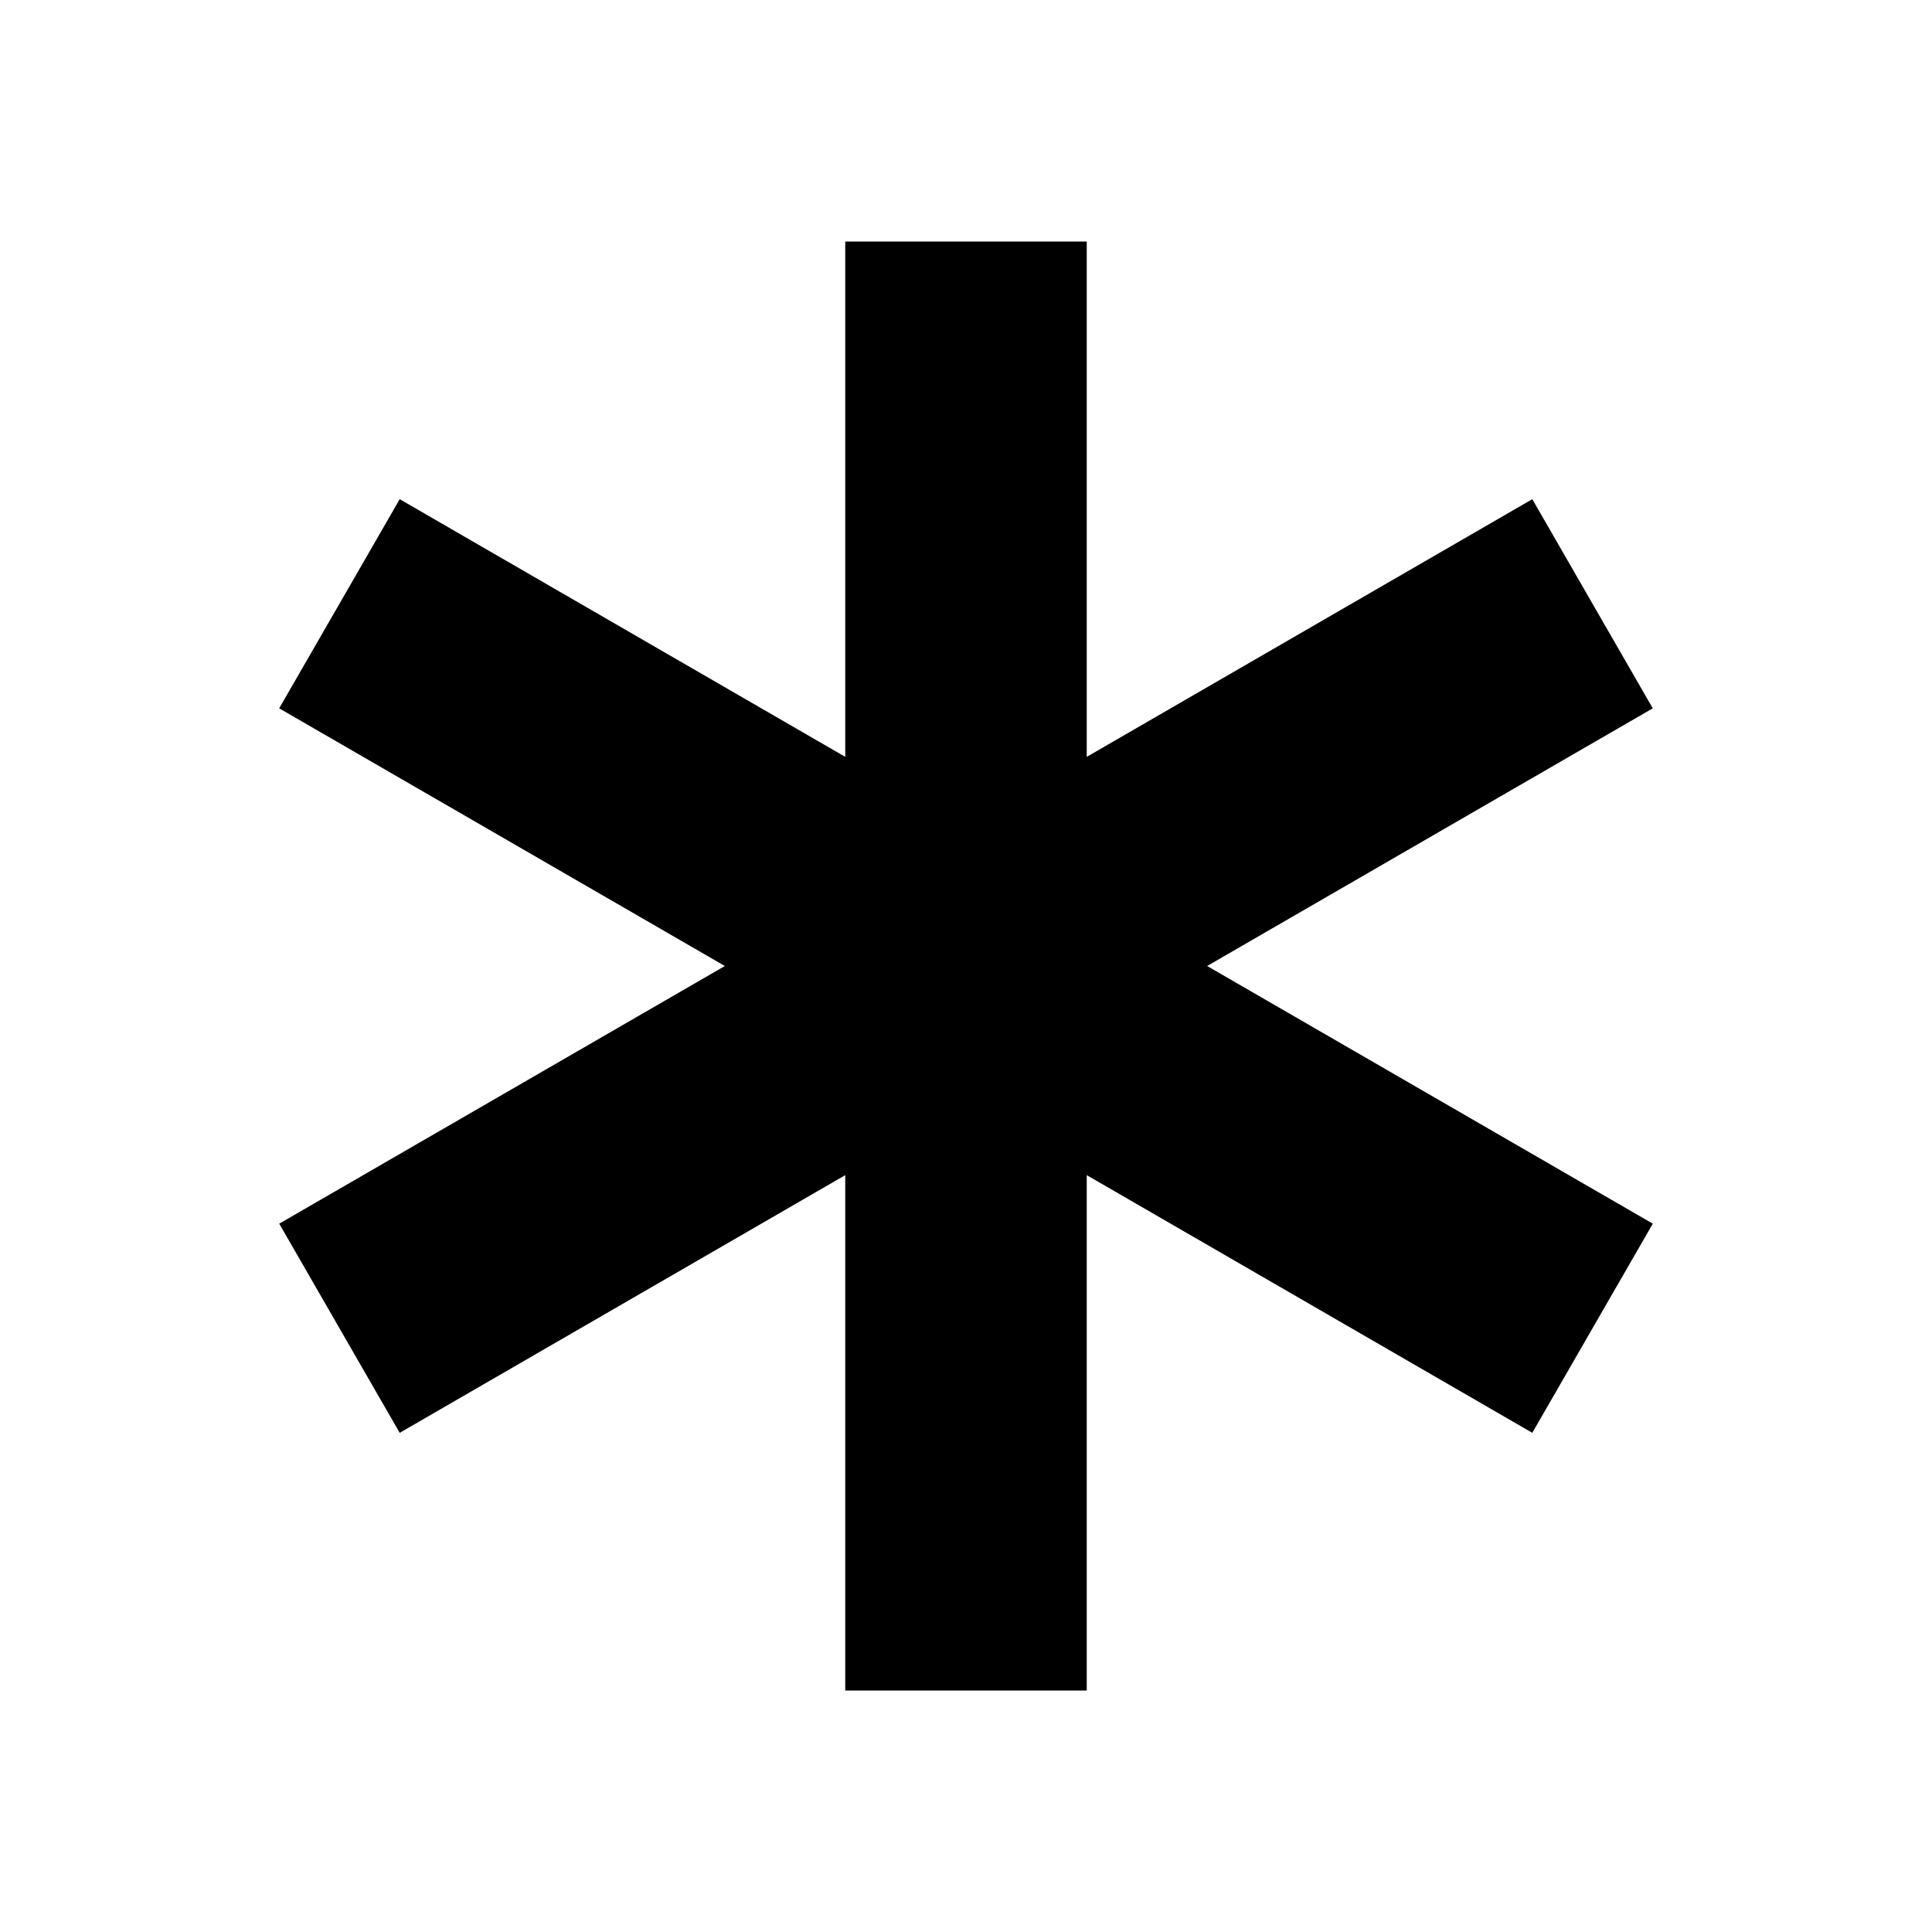
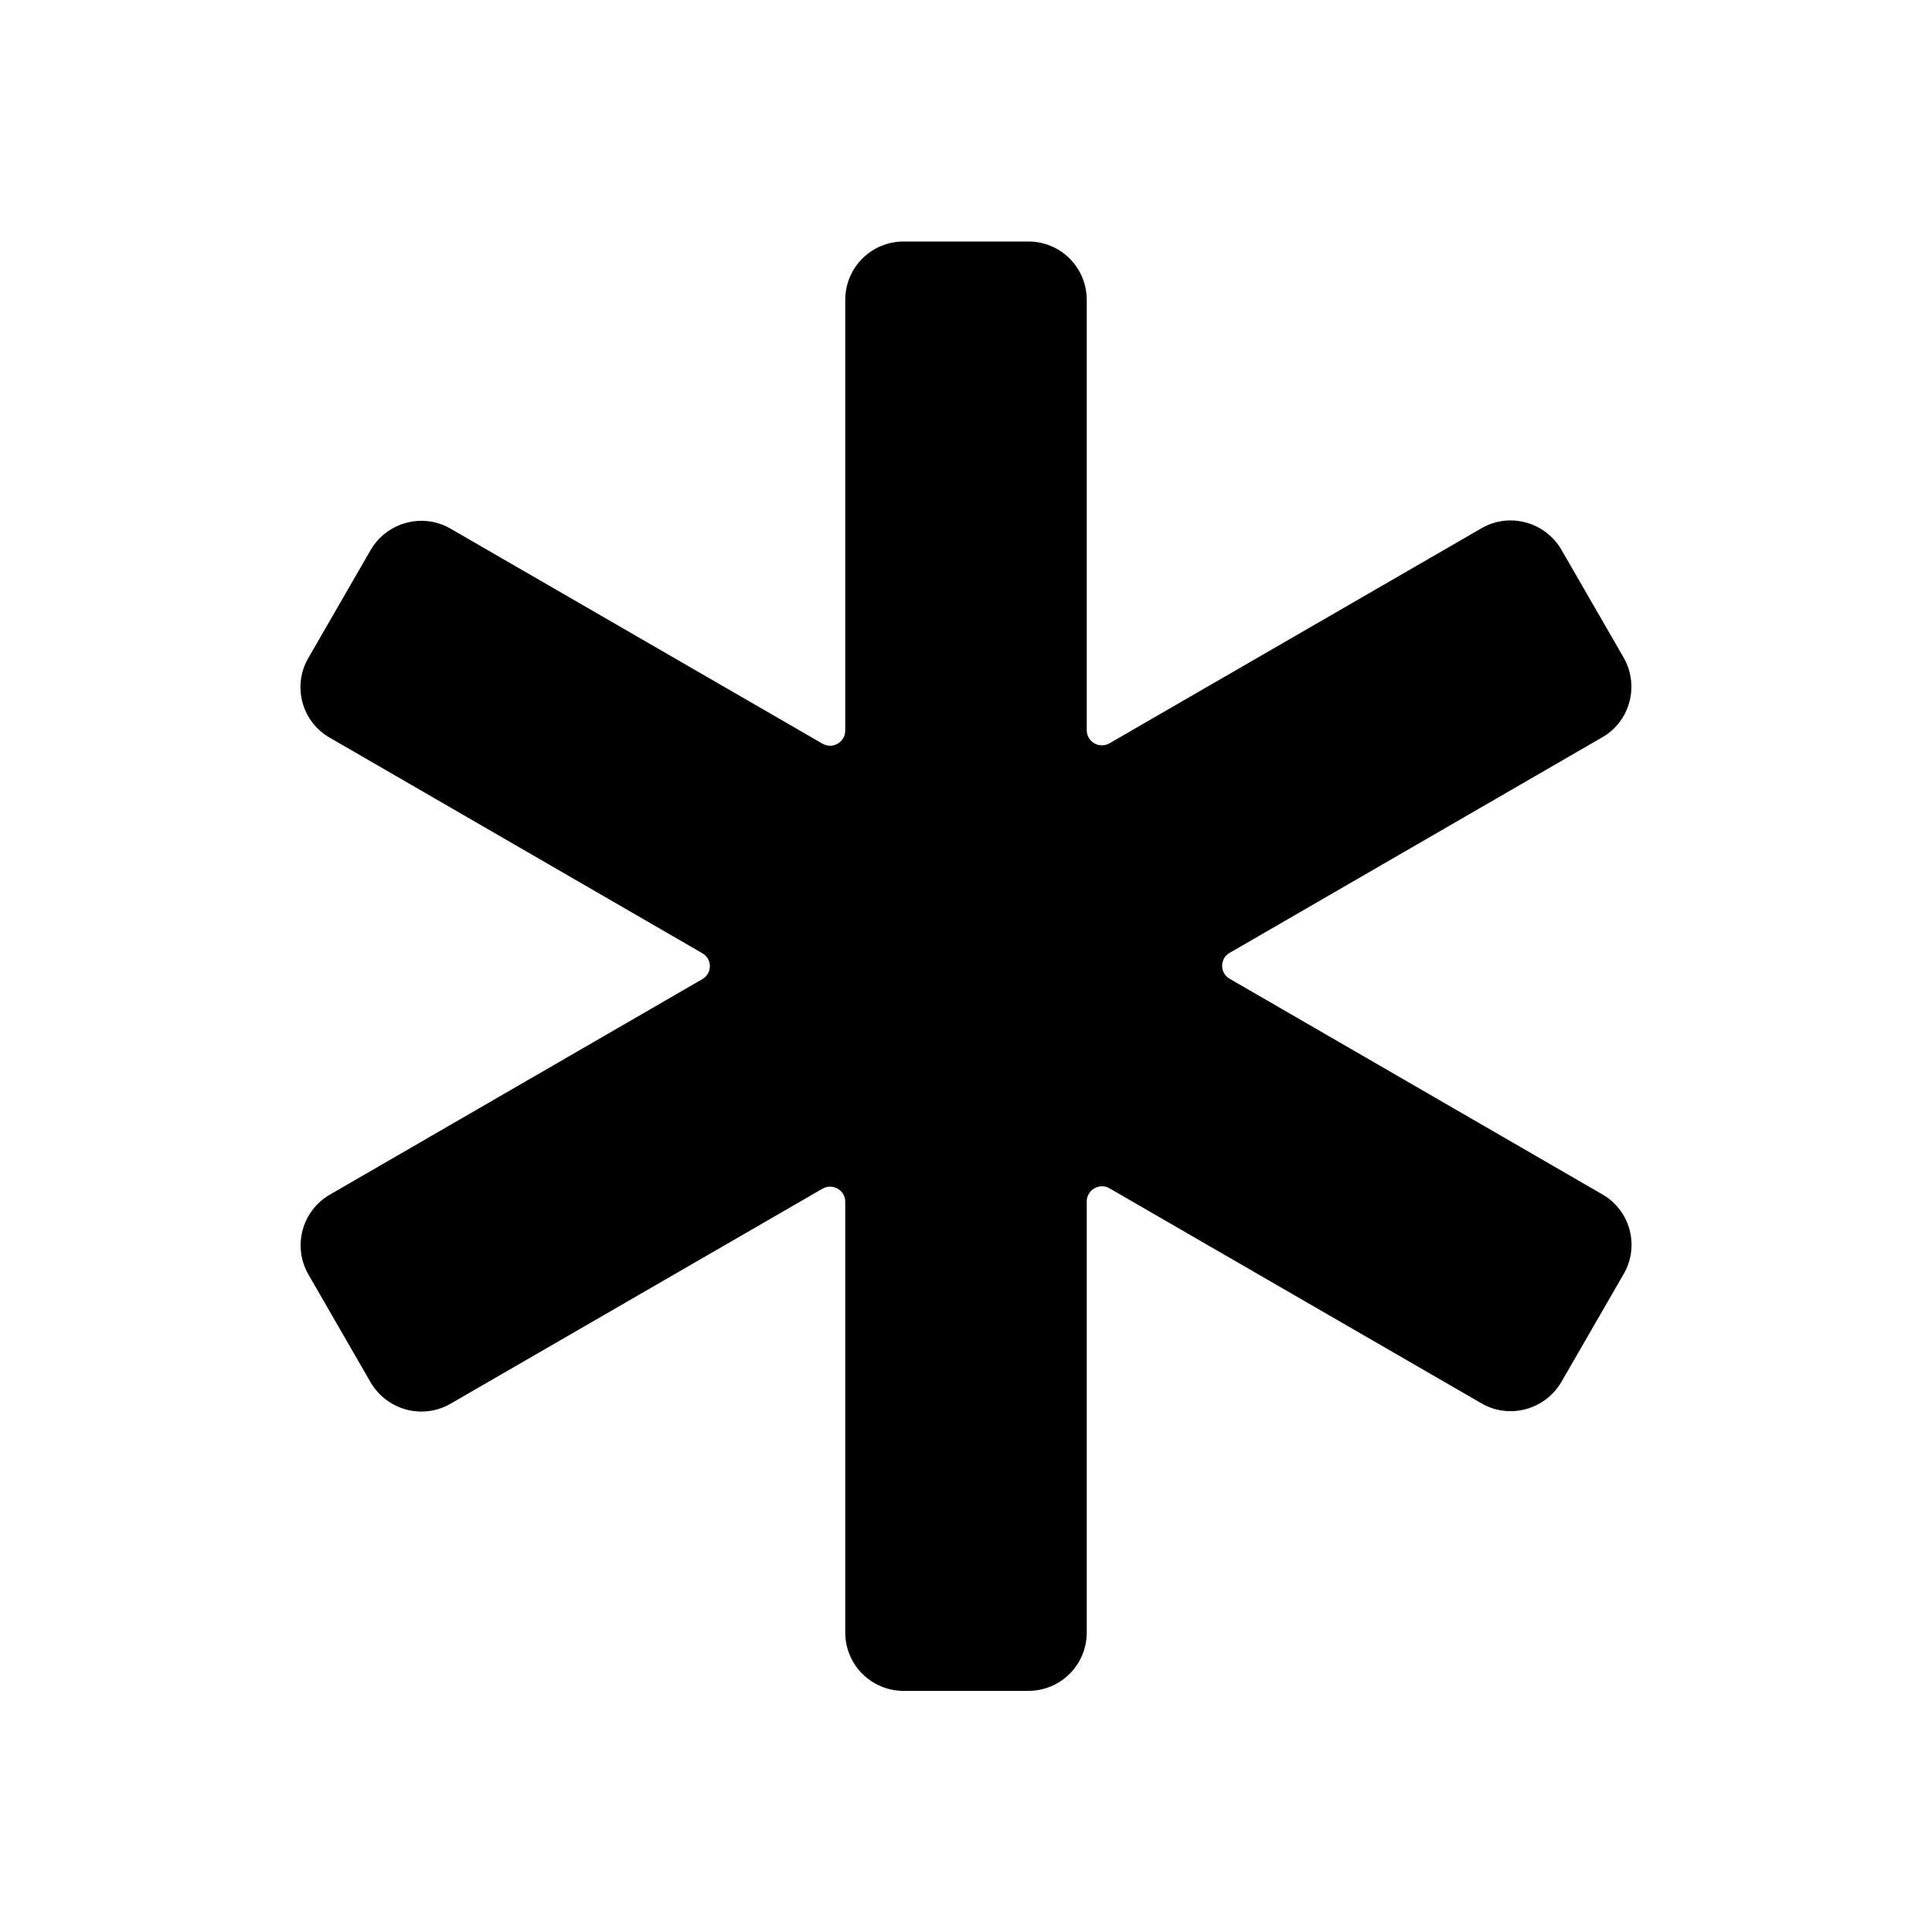
- <svg xmlns="http://www.w3.org/2000/svg" version="1.1" id="Layer_1" x="0px" y="0px" width="512px" height="512px" viewBox="0 0 512 512" enable-background="new 0 0 512 512" xml:space="preserve">
-   <path d="M438,187.713l-31.927-55.426L288,200.574V64h-64v136.574l-118.073-68.287l-31.938,55.426L192.092,256L73.998,324.287  l31.928,55.426L224,311.426V448h64V311.426l118.072,68.287l31.939-55.426L319.908,256L438,187.713z" />
+ <svg xmlns="http://www.w3.org/2000/svg" version="1.1" id="Layer_1" x="0px" y="0px" viewBox="0 0 512 512" style="enable-background:new 0 0 512 512;" xml:space="preserve">
+   <path d="M430.3,174.3l-16.5-28.6c-4.3-7.4-13.8-10-21.2-5.7l-98.6,57c-2.7,1.5-6-0.4-6-3.5V79.5c0-8.6-6.9-15.5-15.5-15.5h-33  c-8.6,0-15.5,6.9-15.5,15.5v114.1c0,3.1-3.3,5-6,3.5l-98.6-57c-7.4-4.3-16.9-1.7-21.2,5.7l-16.5,28.6c-4.3,7.4-1.7,16.9,5.7,21.1  l98.7,57.1c2.7,1.5,2.7,5.4,0,6.9l-98.7,57.1c-7.4,4.3-9.9,13.7-5.7,21.1l16.5,28.6c4.3,7.4,13.8,10,21.2,5.7l98.6-57  c2.7-1.5,6,0.4,6,3.5v114.1c0,8.6,6.9,15.5,15.5,15.5h33c8.6,0,15.5-6.9,15.5-15.5V318.4c0-3.1,3.4-5,6-3.5l98.6,57  c7.4,4.3,16.9,1.7,21.2-5.7l16.5-28.6c4.3-7.4,1.7-16.9-5.7-21.1l-98.7-57.1c-2.7-1.5-2.7-5.4,0-6.9l98.7-57.1  C432,191.2,434.5,181.7,430.3,174.3z" />
</svg>
